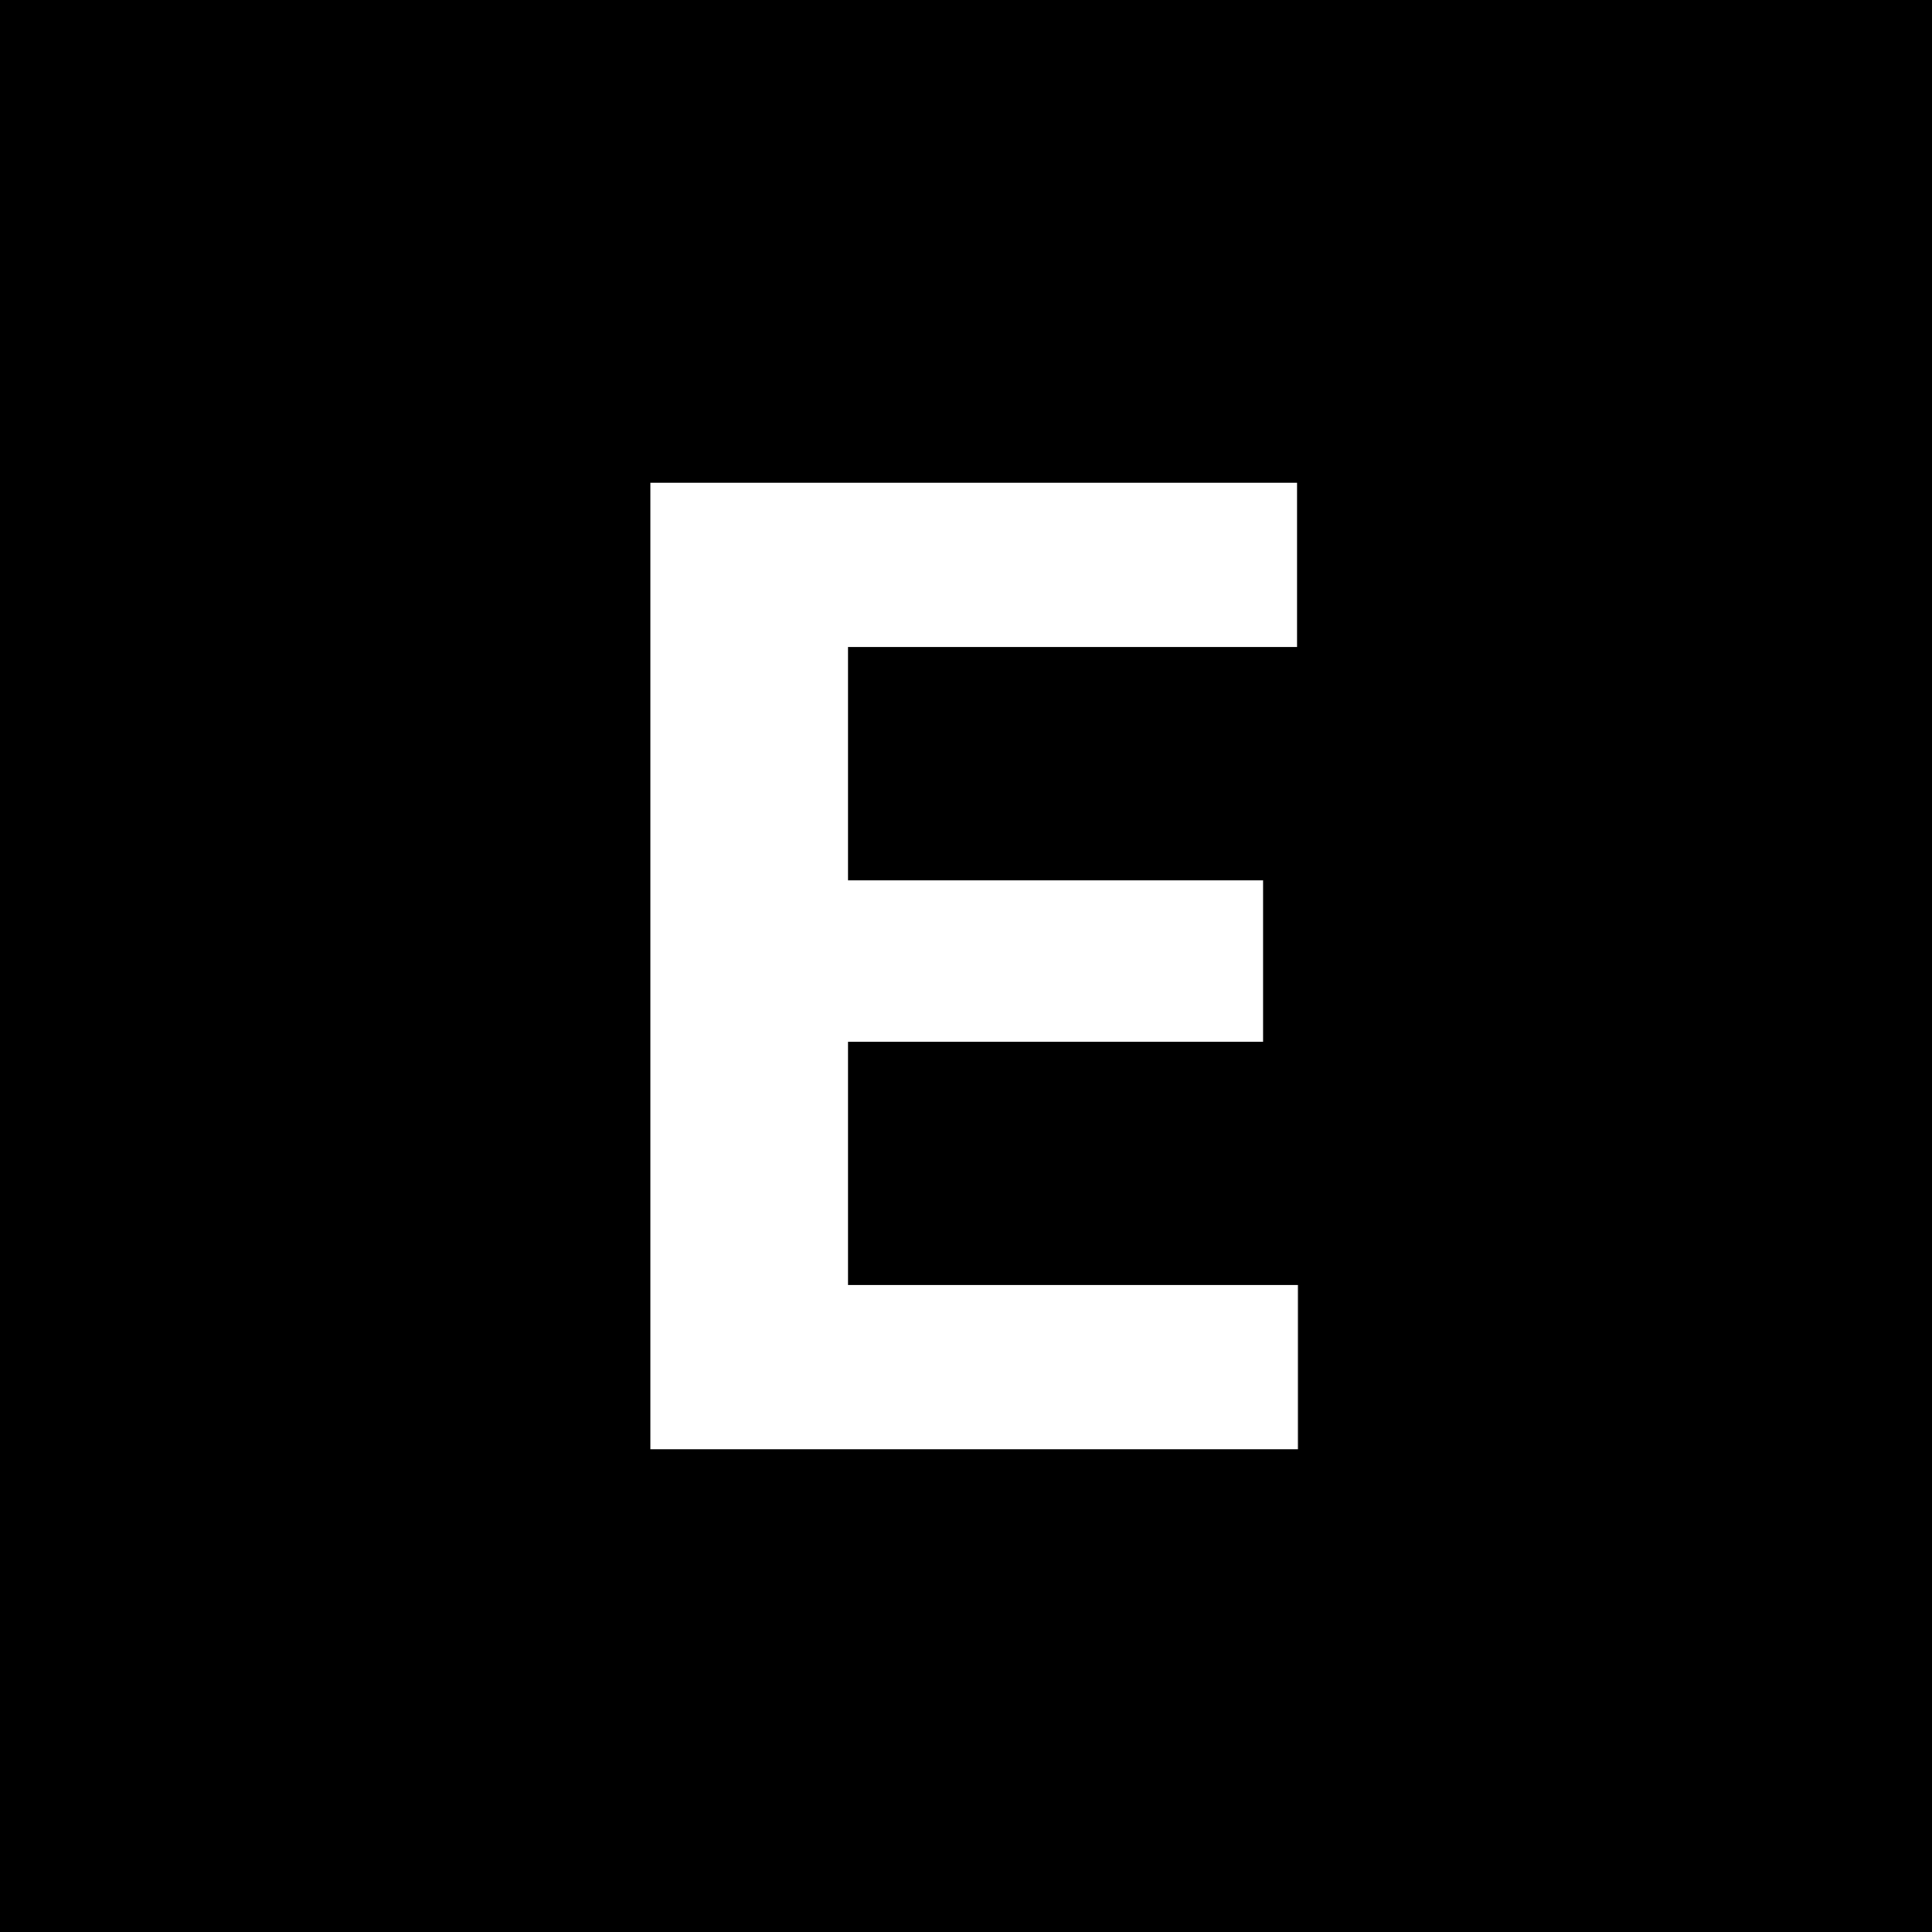
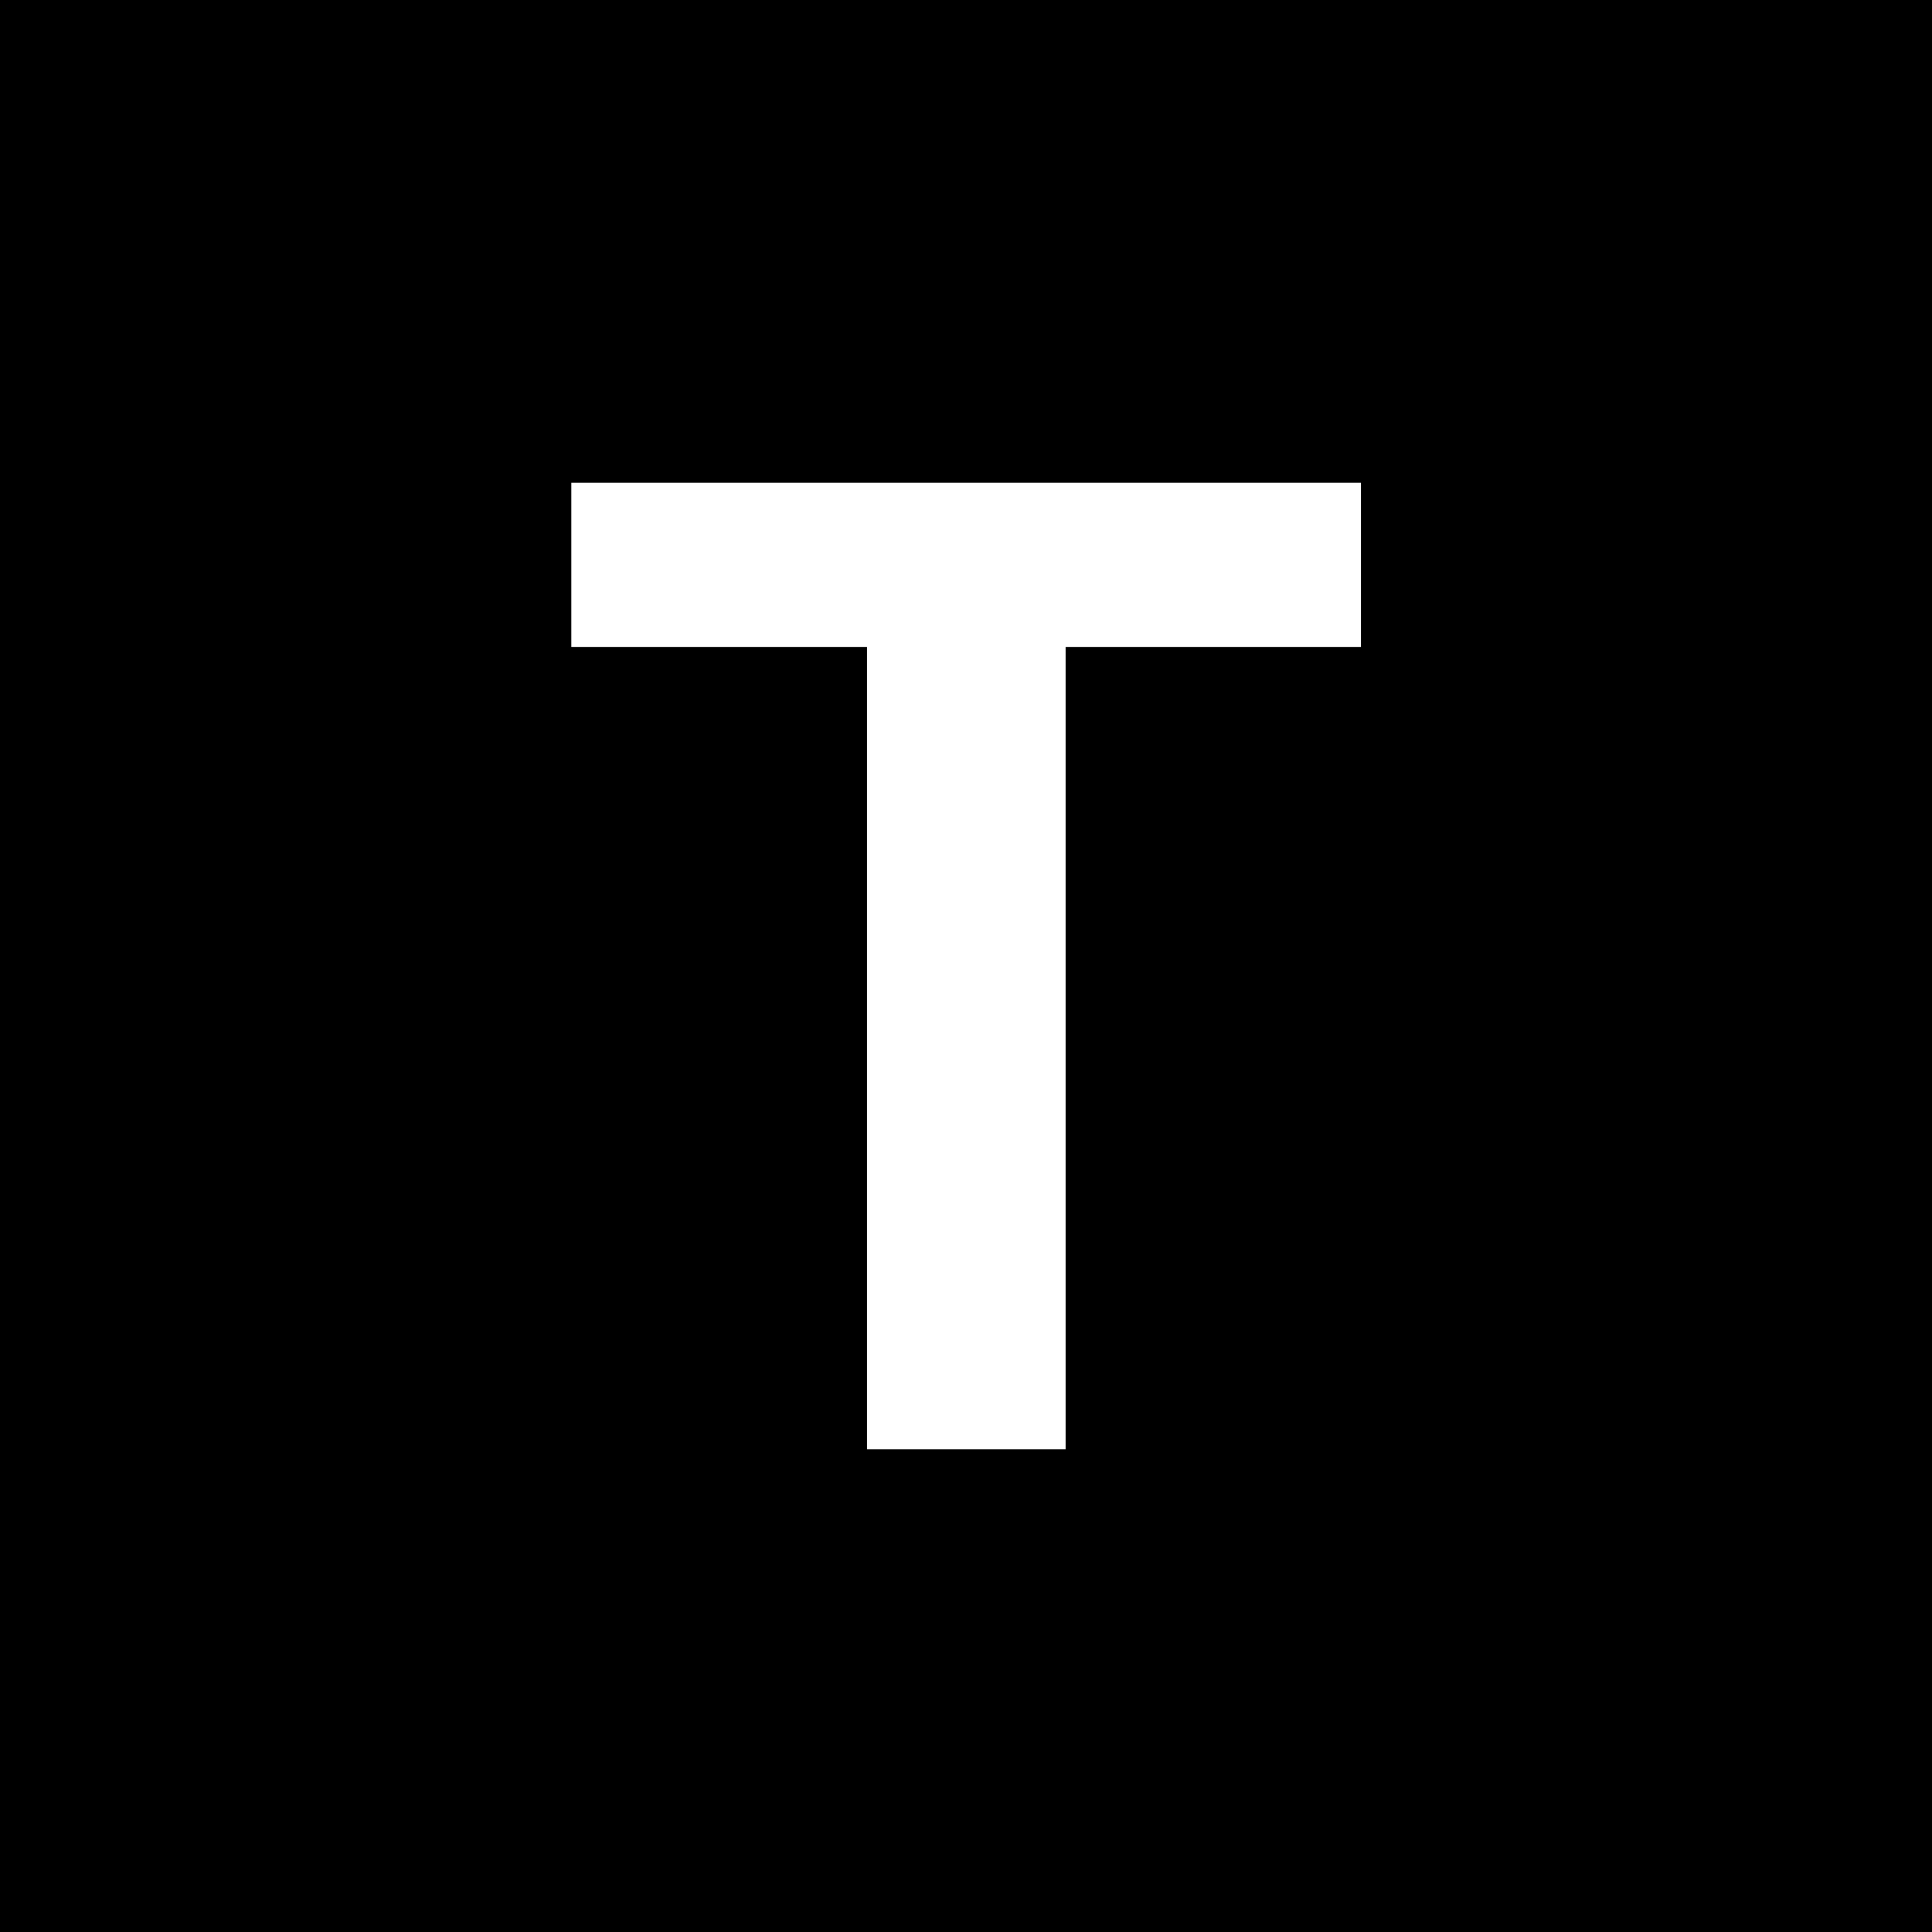
<svg xmlns="http://www.w3.org/2000/svg" viewBox="0 0 64 64" role="img" aria-labelledby="title">
  <rect width="64" height="64" fill="#000000" />
  <text x="50%" y="50%" fill="#ffffff" font-family="system-ui, -apple-system, BlinkMacSystemFont, 'Segoe UI', sans-serif" font-size="44" font-weight="700" text-anchor="middle" dominant-baseline="central">
-     E
+     T
  </text>
</svg>
